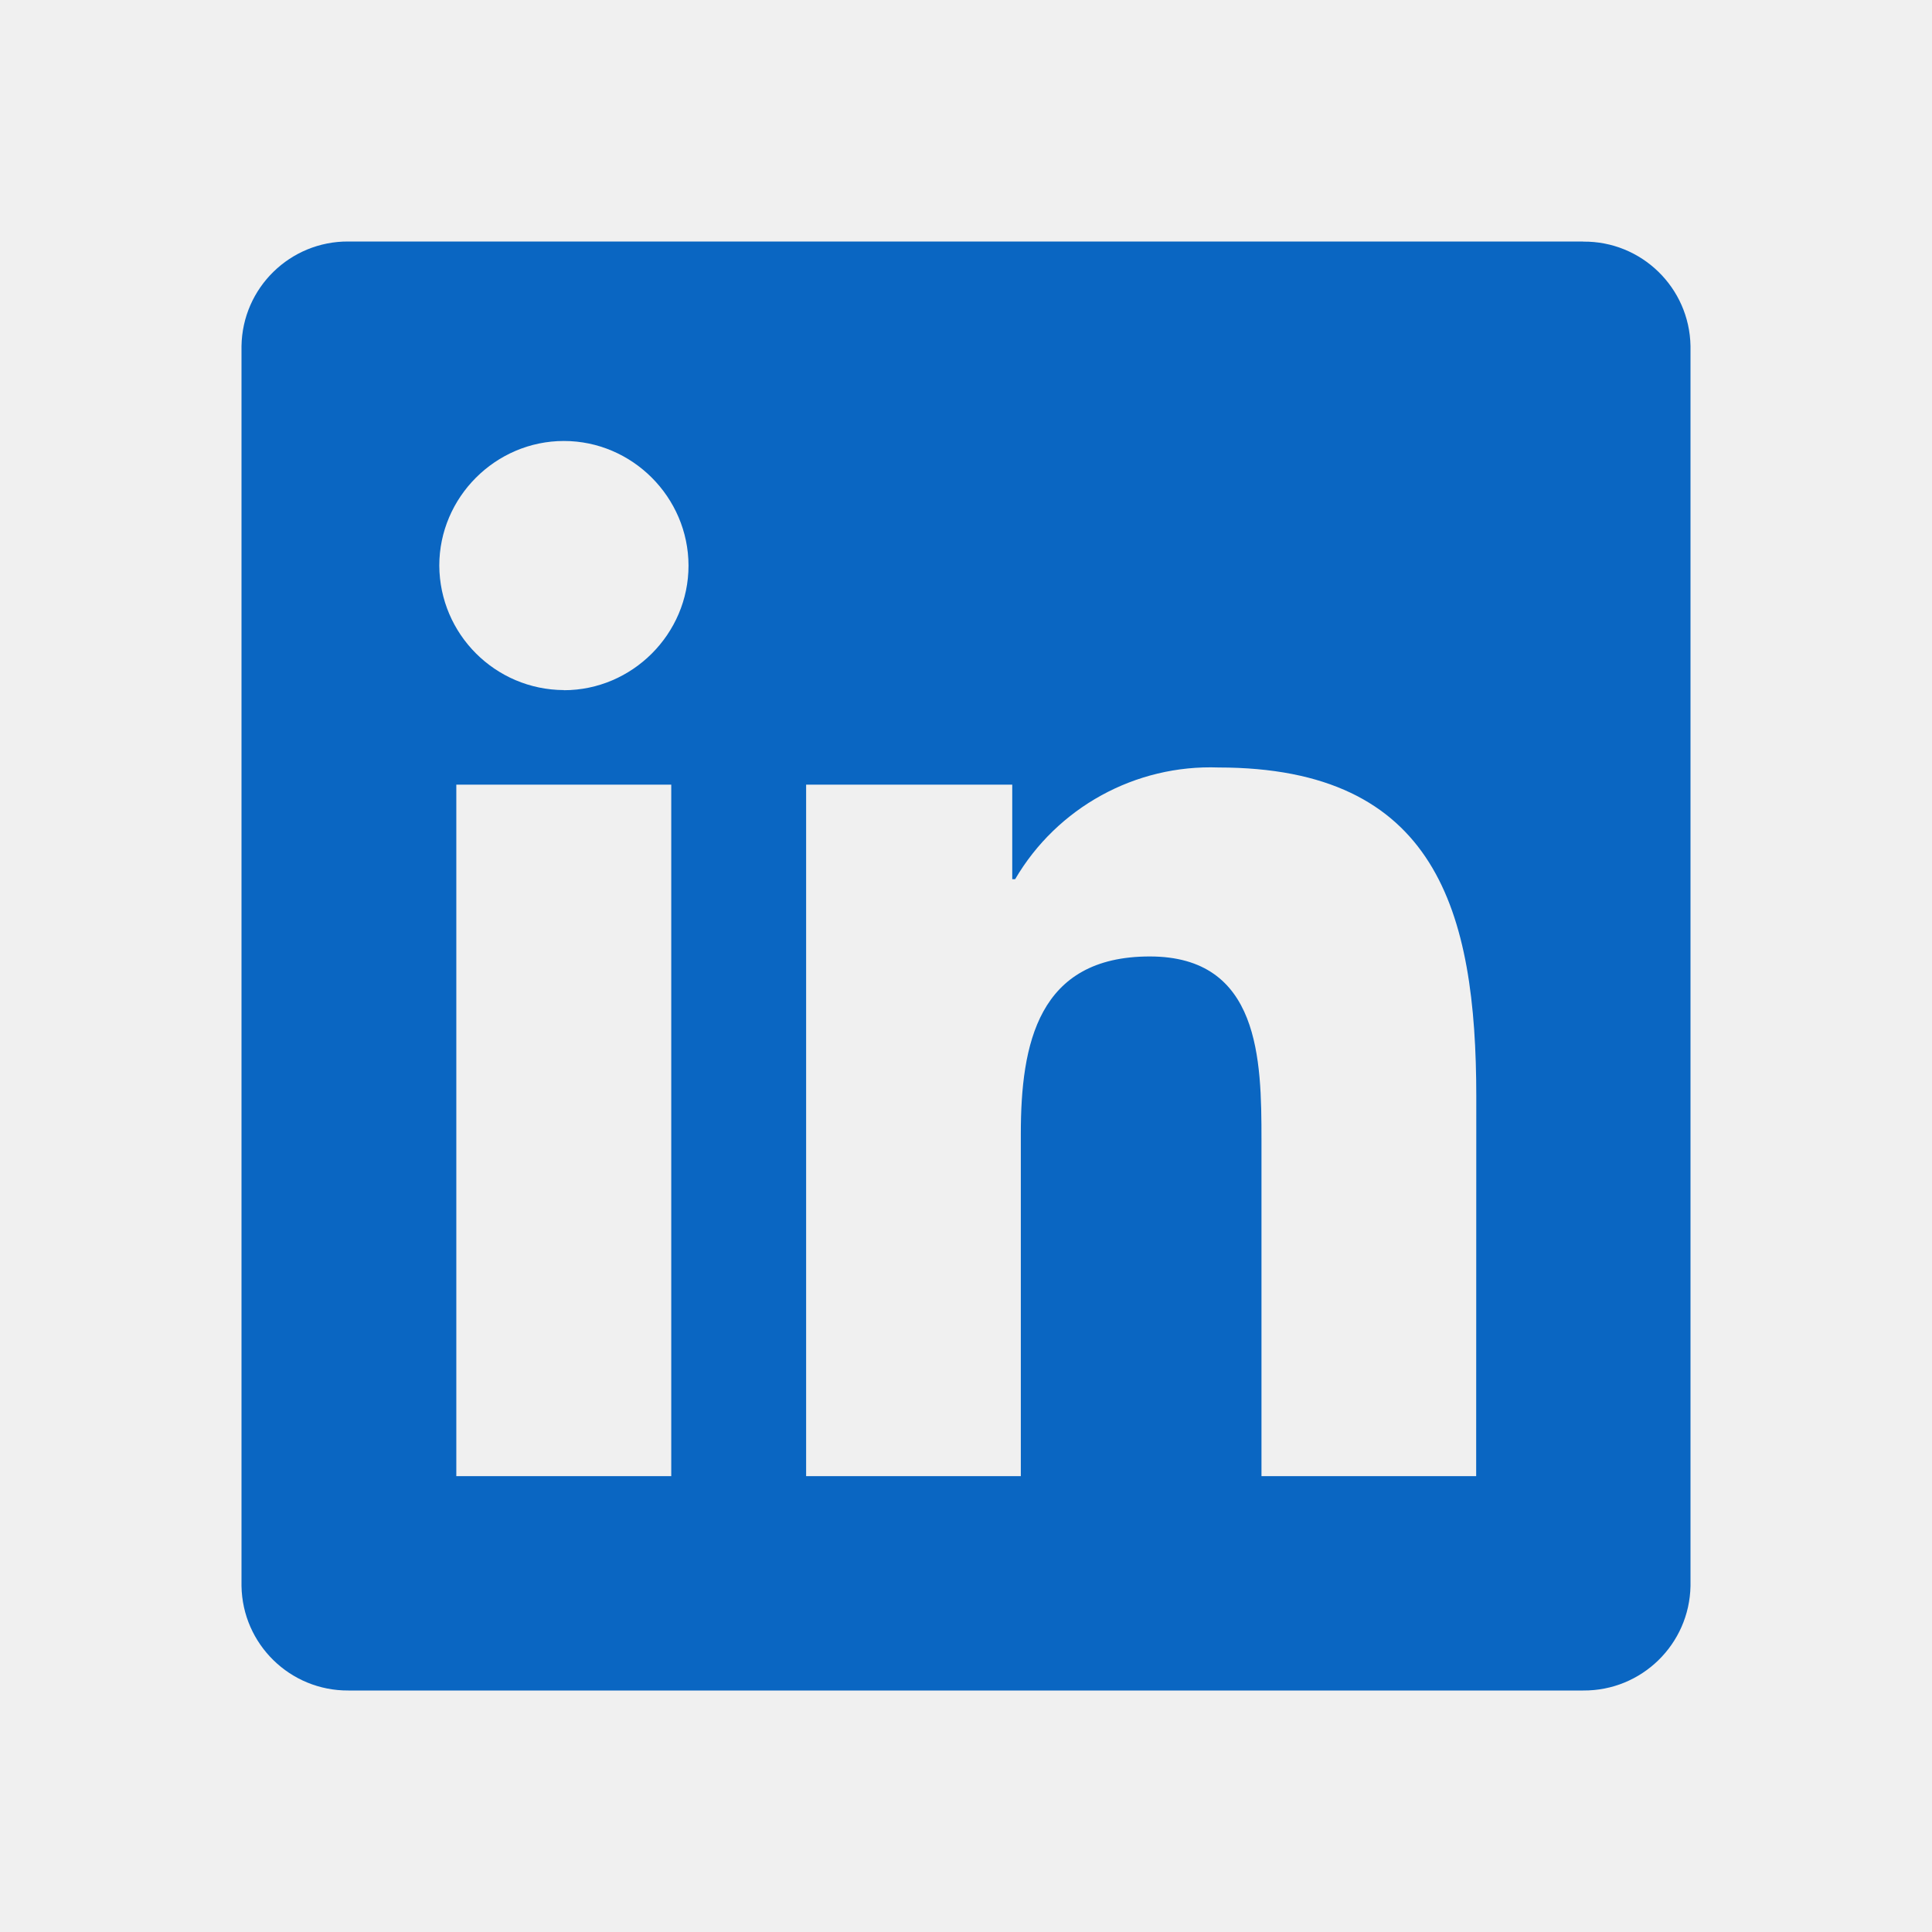
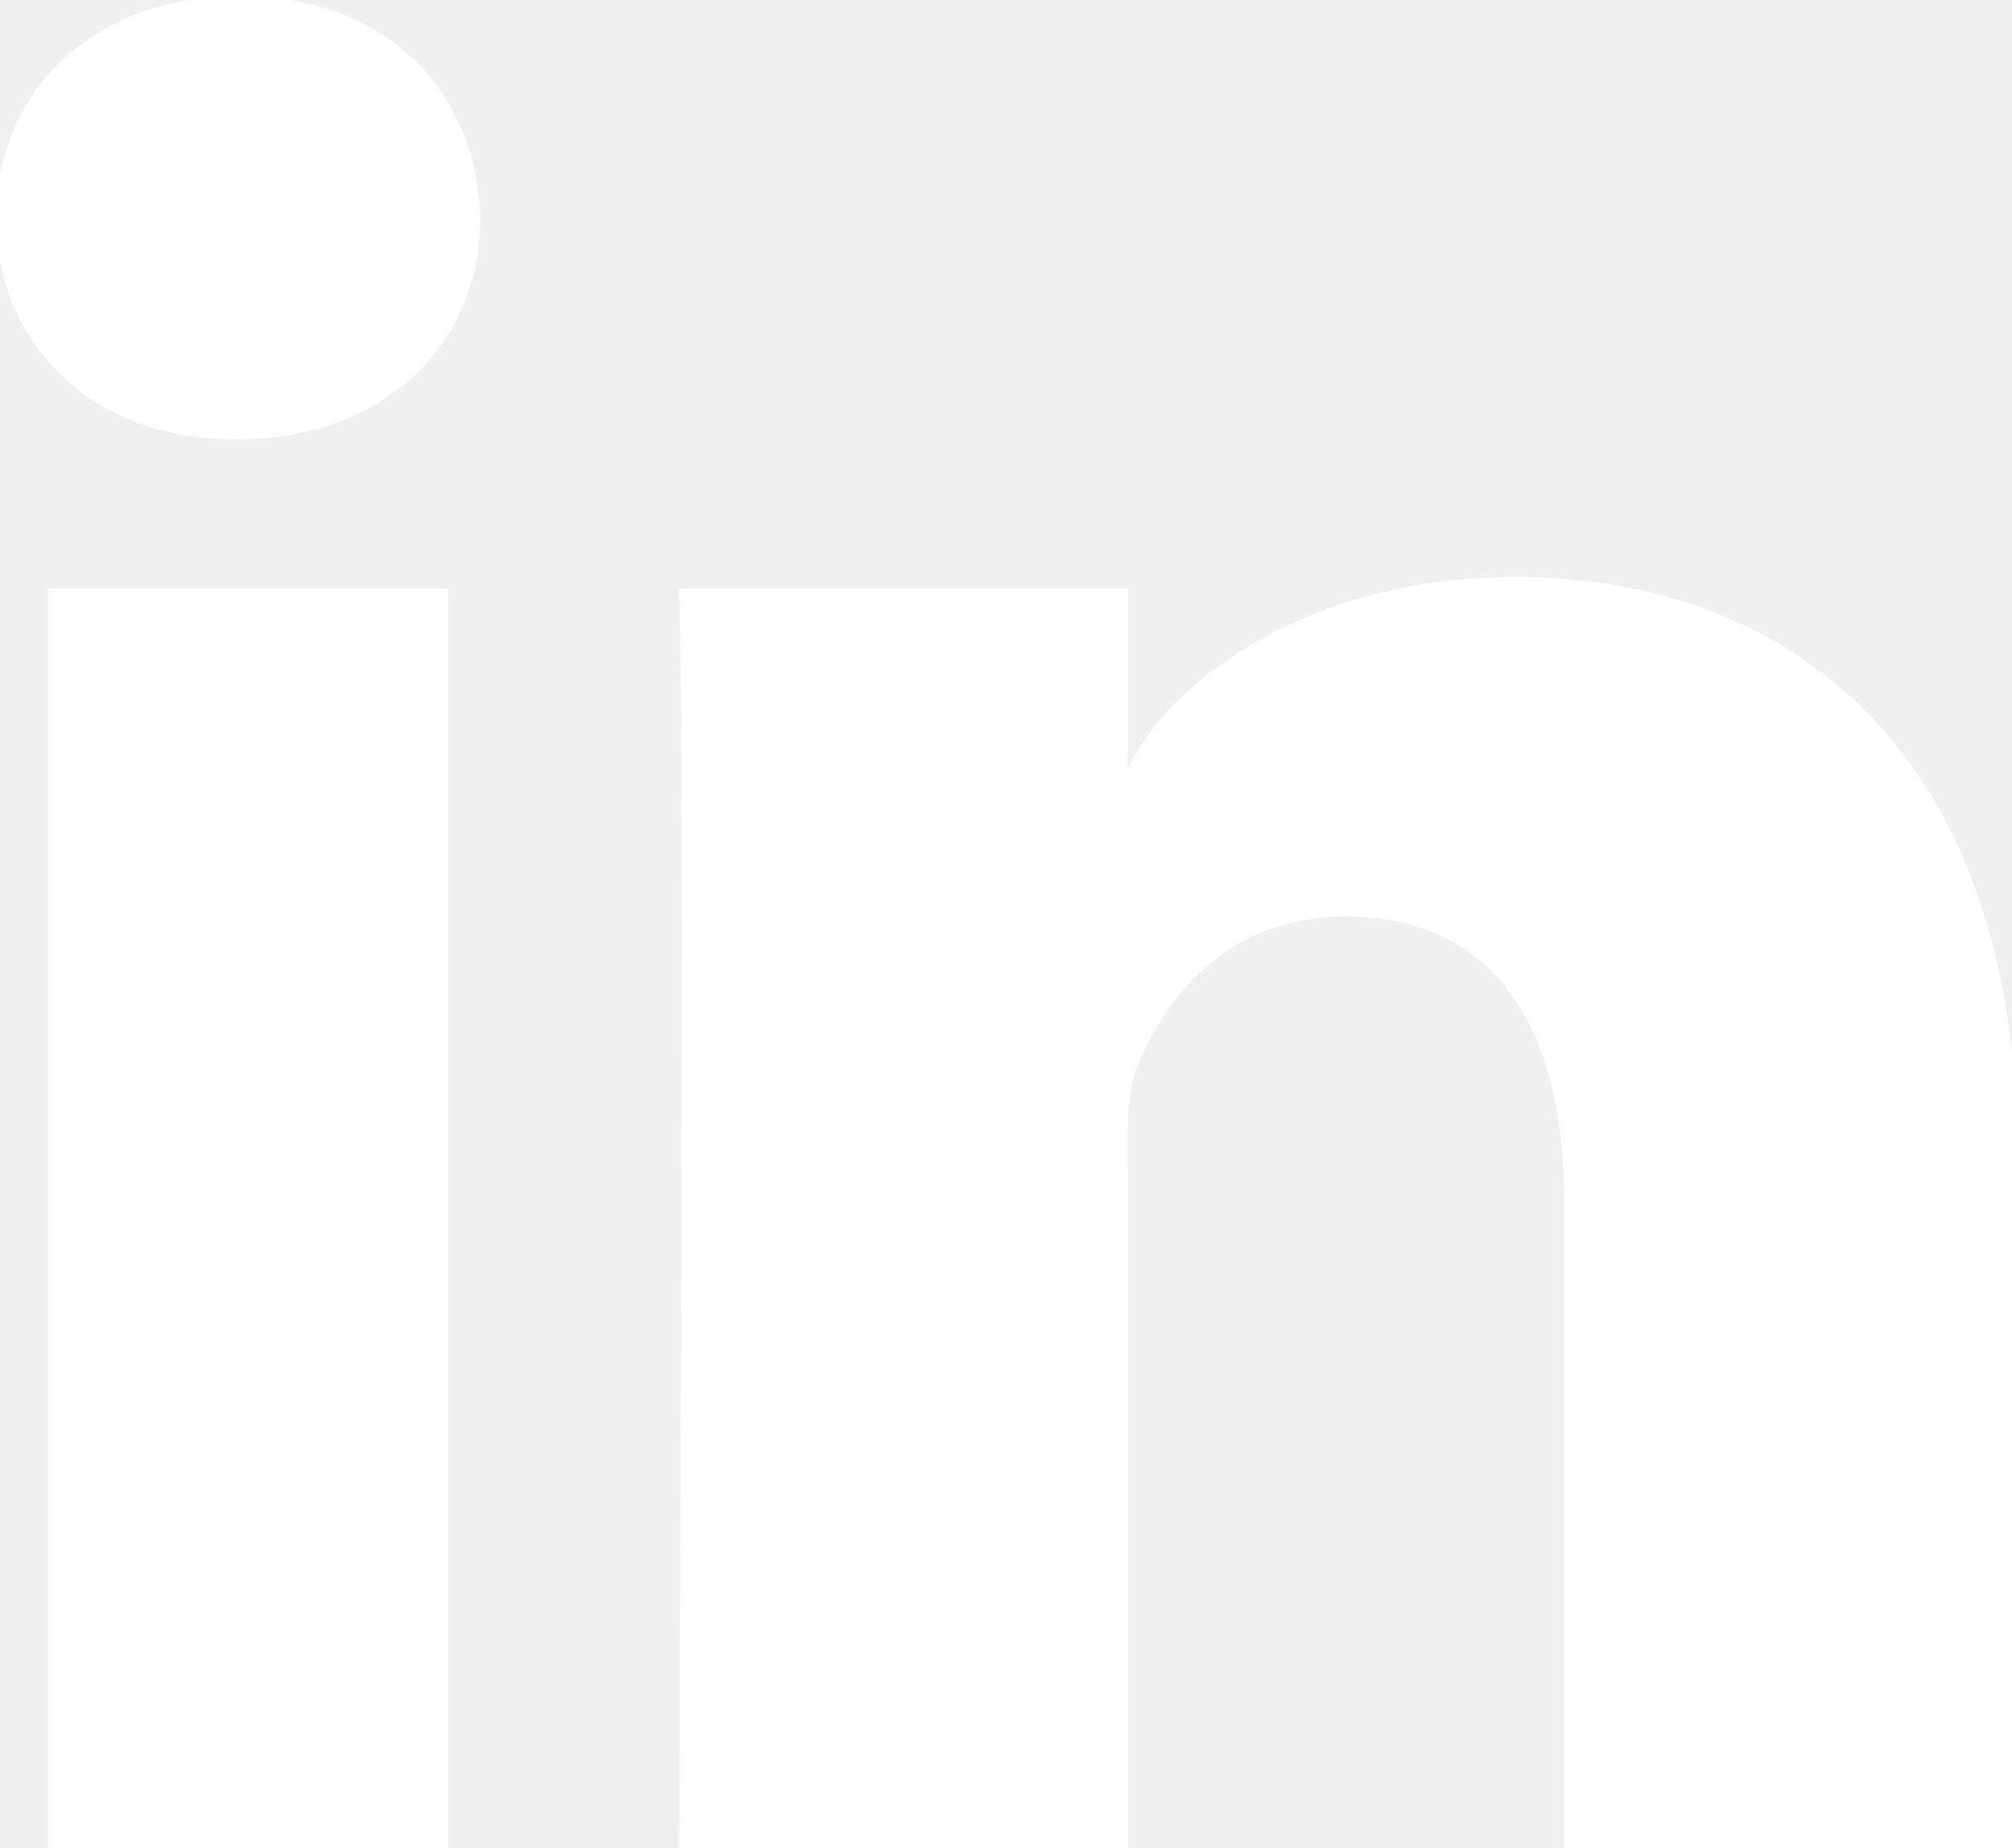
- <svg xmlns="http://www.w3.org/2000/svg" width="800px" height="800px" viewBox="0 0 16 16" fill="none">
-   <path fill="#0A66C2" d="M12.225 12.225h-1.778V9.44c0-.664-.012-1.519-.925-1.519-.926 0-1.068.724-1.068 1.47v2.834H6.676V6.498h1.707v.783h.024c.348-.594.996-.95 1.684-.925 1.802 0 2.135 1.185 2.135 2.728l-.001 3.14zM4.67 5.715a1.037 1.037 0 01-1.032-1.031c0-.566.466-1.032 1.032-1.032.566 0 1.031.466 1.032 1.032 0 .566-.466 1.032-1.032 1.032zm.889 6.51h-1.78V6.498h1.78v5.727zM13.11 2H2.885A.88.88 0 002 2.866v10.268a.88.88 0 00.885.866h10.226a.882.882 0 00.889-.866V2.865a.88.88 0 00-.889-.864z" />
+ <svg xmlns="http://www.w3.org/2000/svg" fill="#ffffff" version="1.1" id="Layer_1" viewBox="-271 283.9 256 235.1" xml:space="preserve" stroke="#ffffff">
+   <g id="SVGRepo_bgCarrier" stroke-width="0" />
+   <g id="SVGRepo_tracerCarrier" stroke-linecap="round" stroke-linejoin="round" />
+   <g id="SVGRepo_iconCarrier">
+     <g>
+       <rect x="-264.4" y="359.3" width="49.9" height="159.7" />
+       <path d="M-240.5,283.9c-18.4,0-30.5,11.9-30.5,27.7c0,15.5,11.7,27.7,29.8,27.7h0.4c18.8,0,30.5-12.3,30.4-27.7 C-210.8,295.8-222.1,283.9-240.5,283.9z" />
+       <path d="M-78.2,357.8c-28.6,0-46.5,15.6-49.8,26.6v-25.1h-56.1c0.7,13.3,0,159.7,0,159.7h56.1v-86.3c0-4.9-0.2-9.7,1.2-13.1 c3.8-9.6,12.1-19.6,27-19.6c19.5,0,28.3,14.8,28.3,36.4V519h56.6v-88.8C-14.9,380.8-42.7,357.8-78.2,357.8z" />
+     </g>
+   </g>
</svg>
